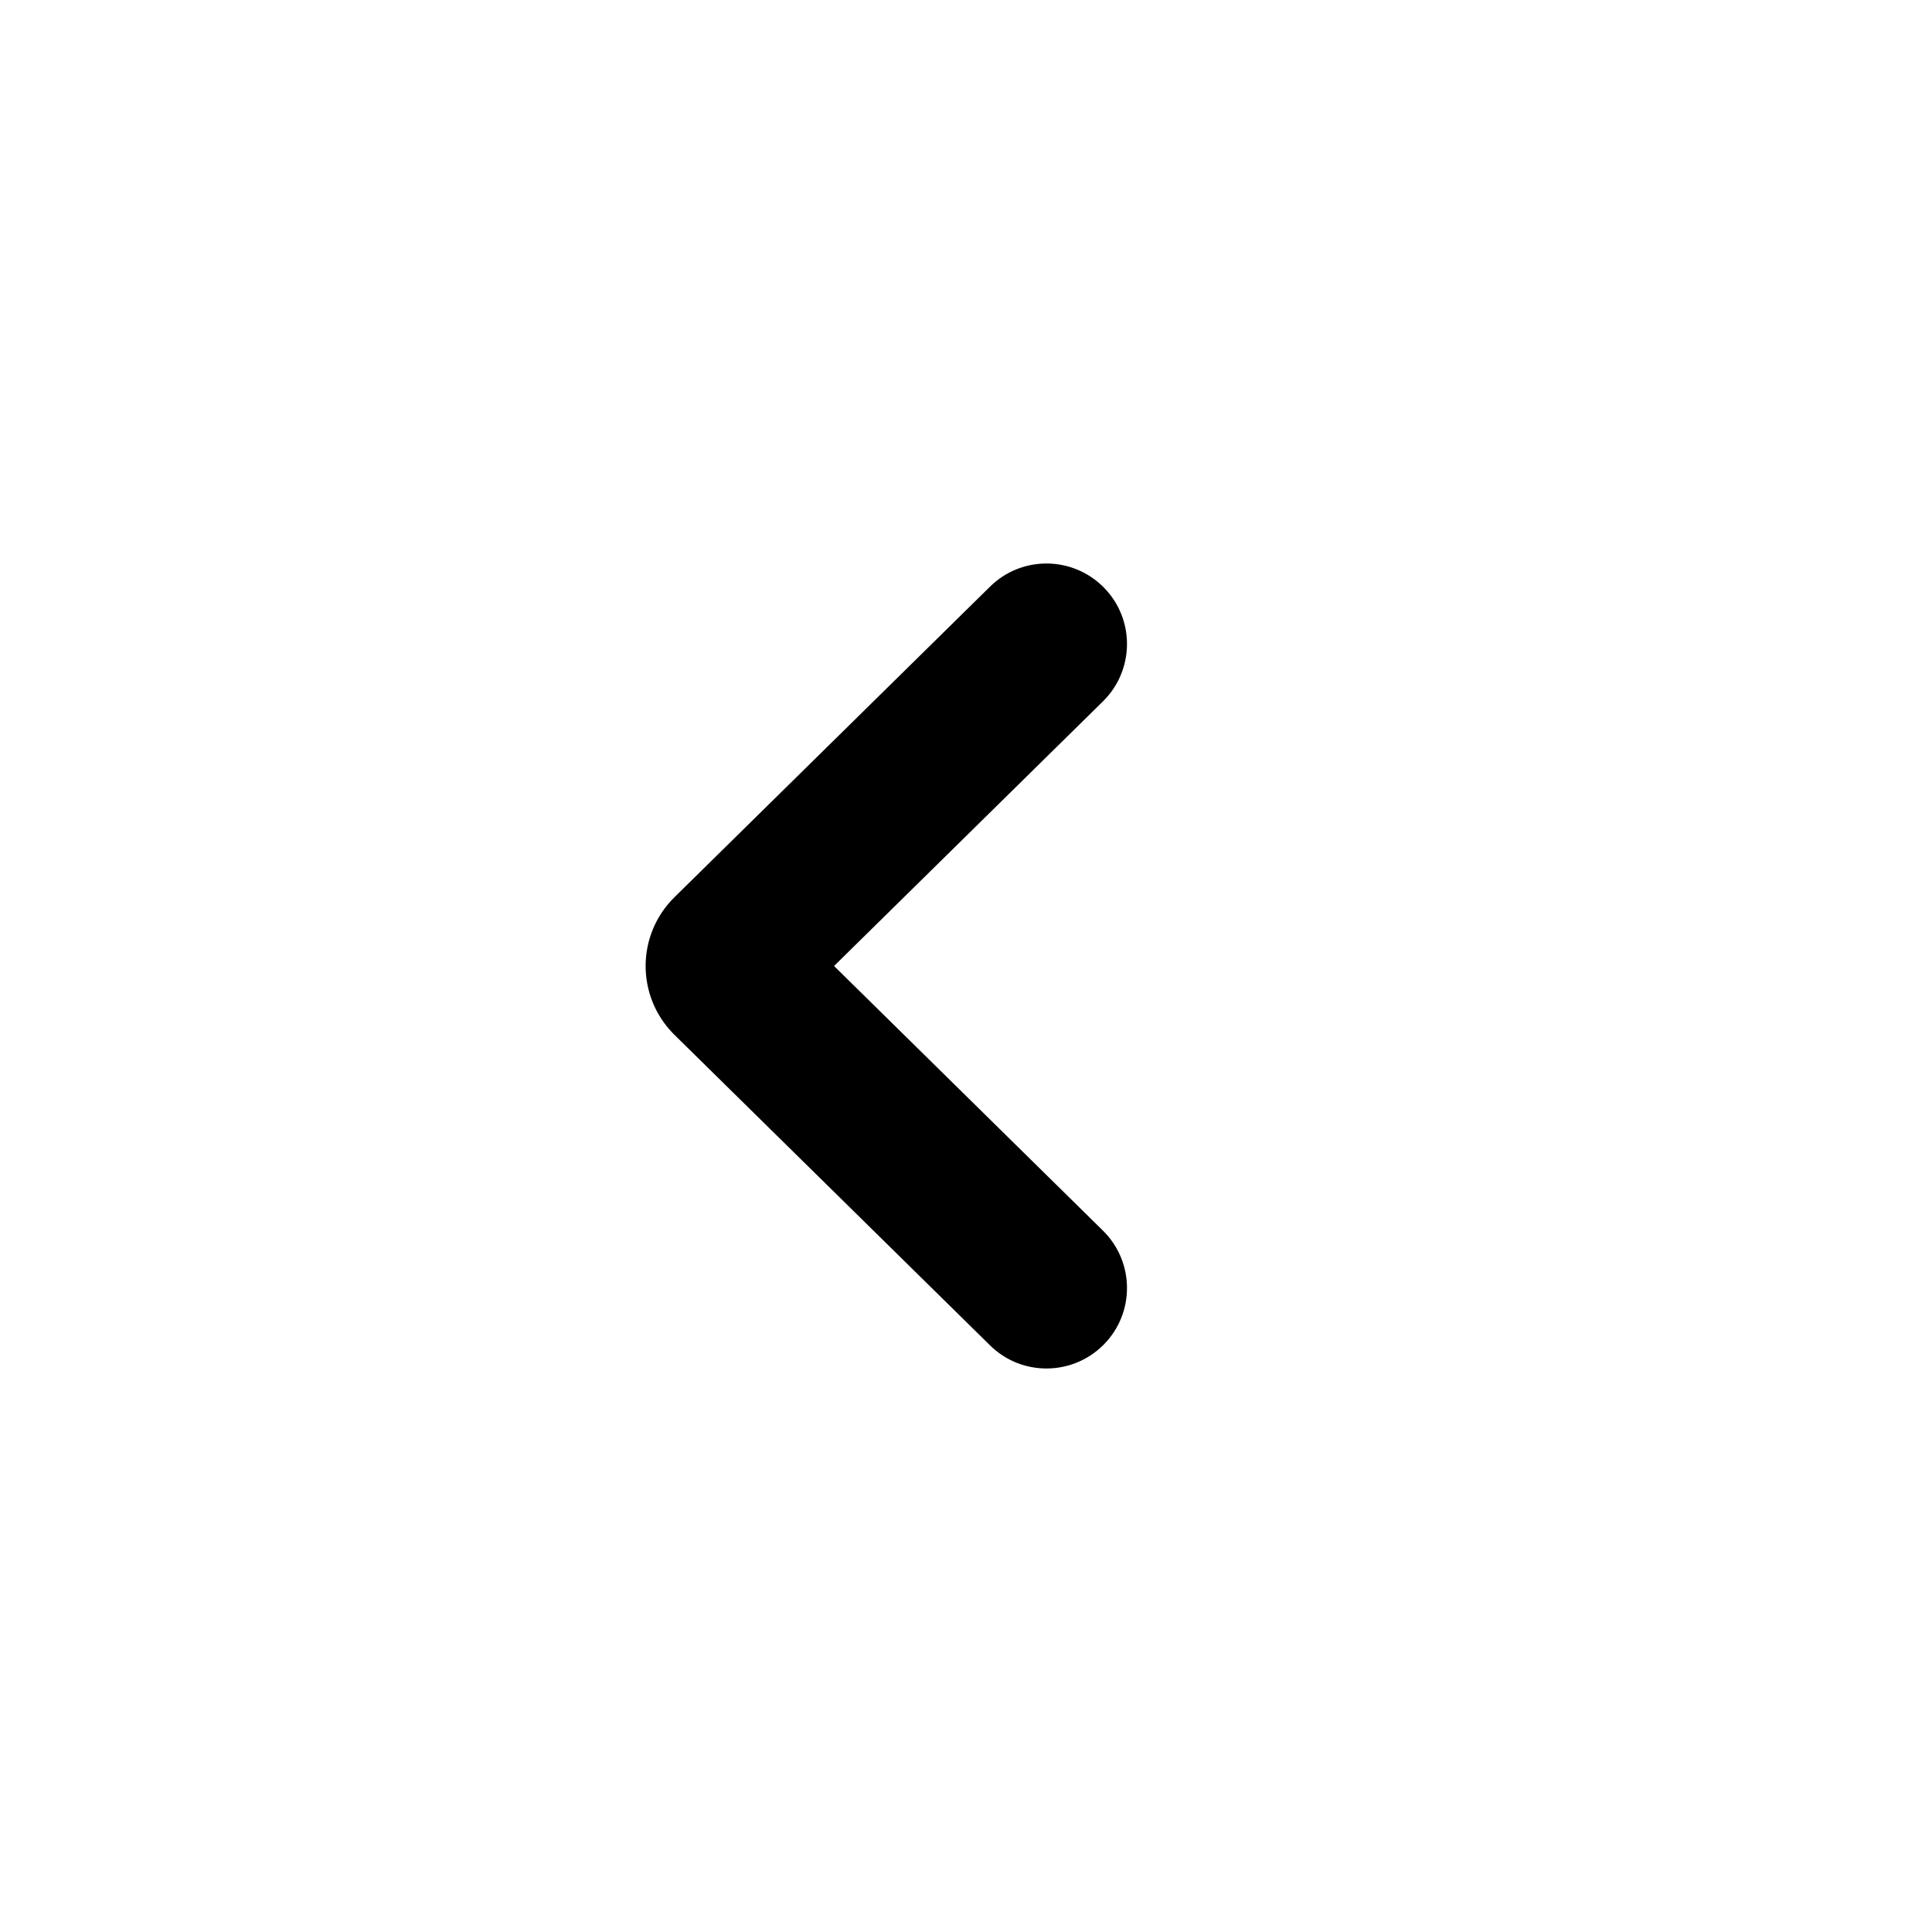
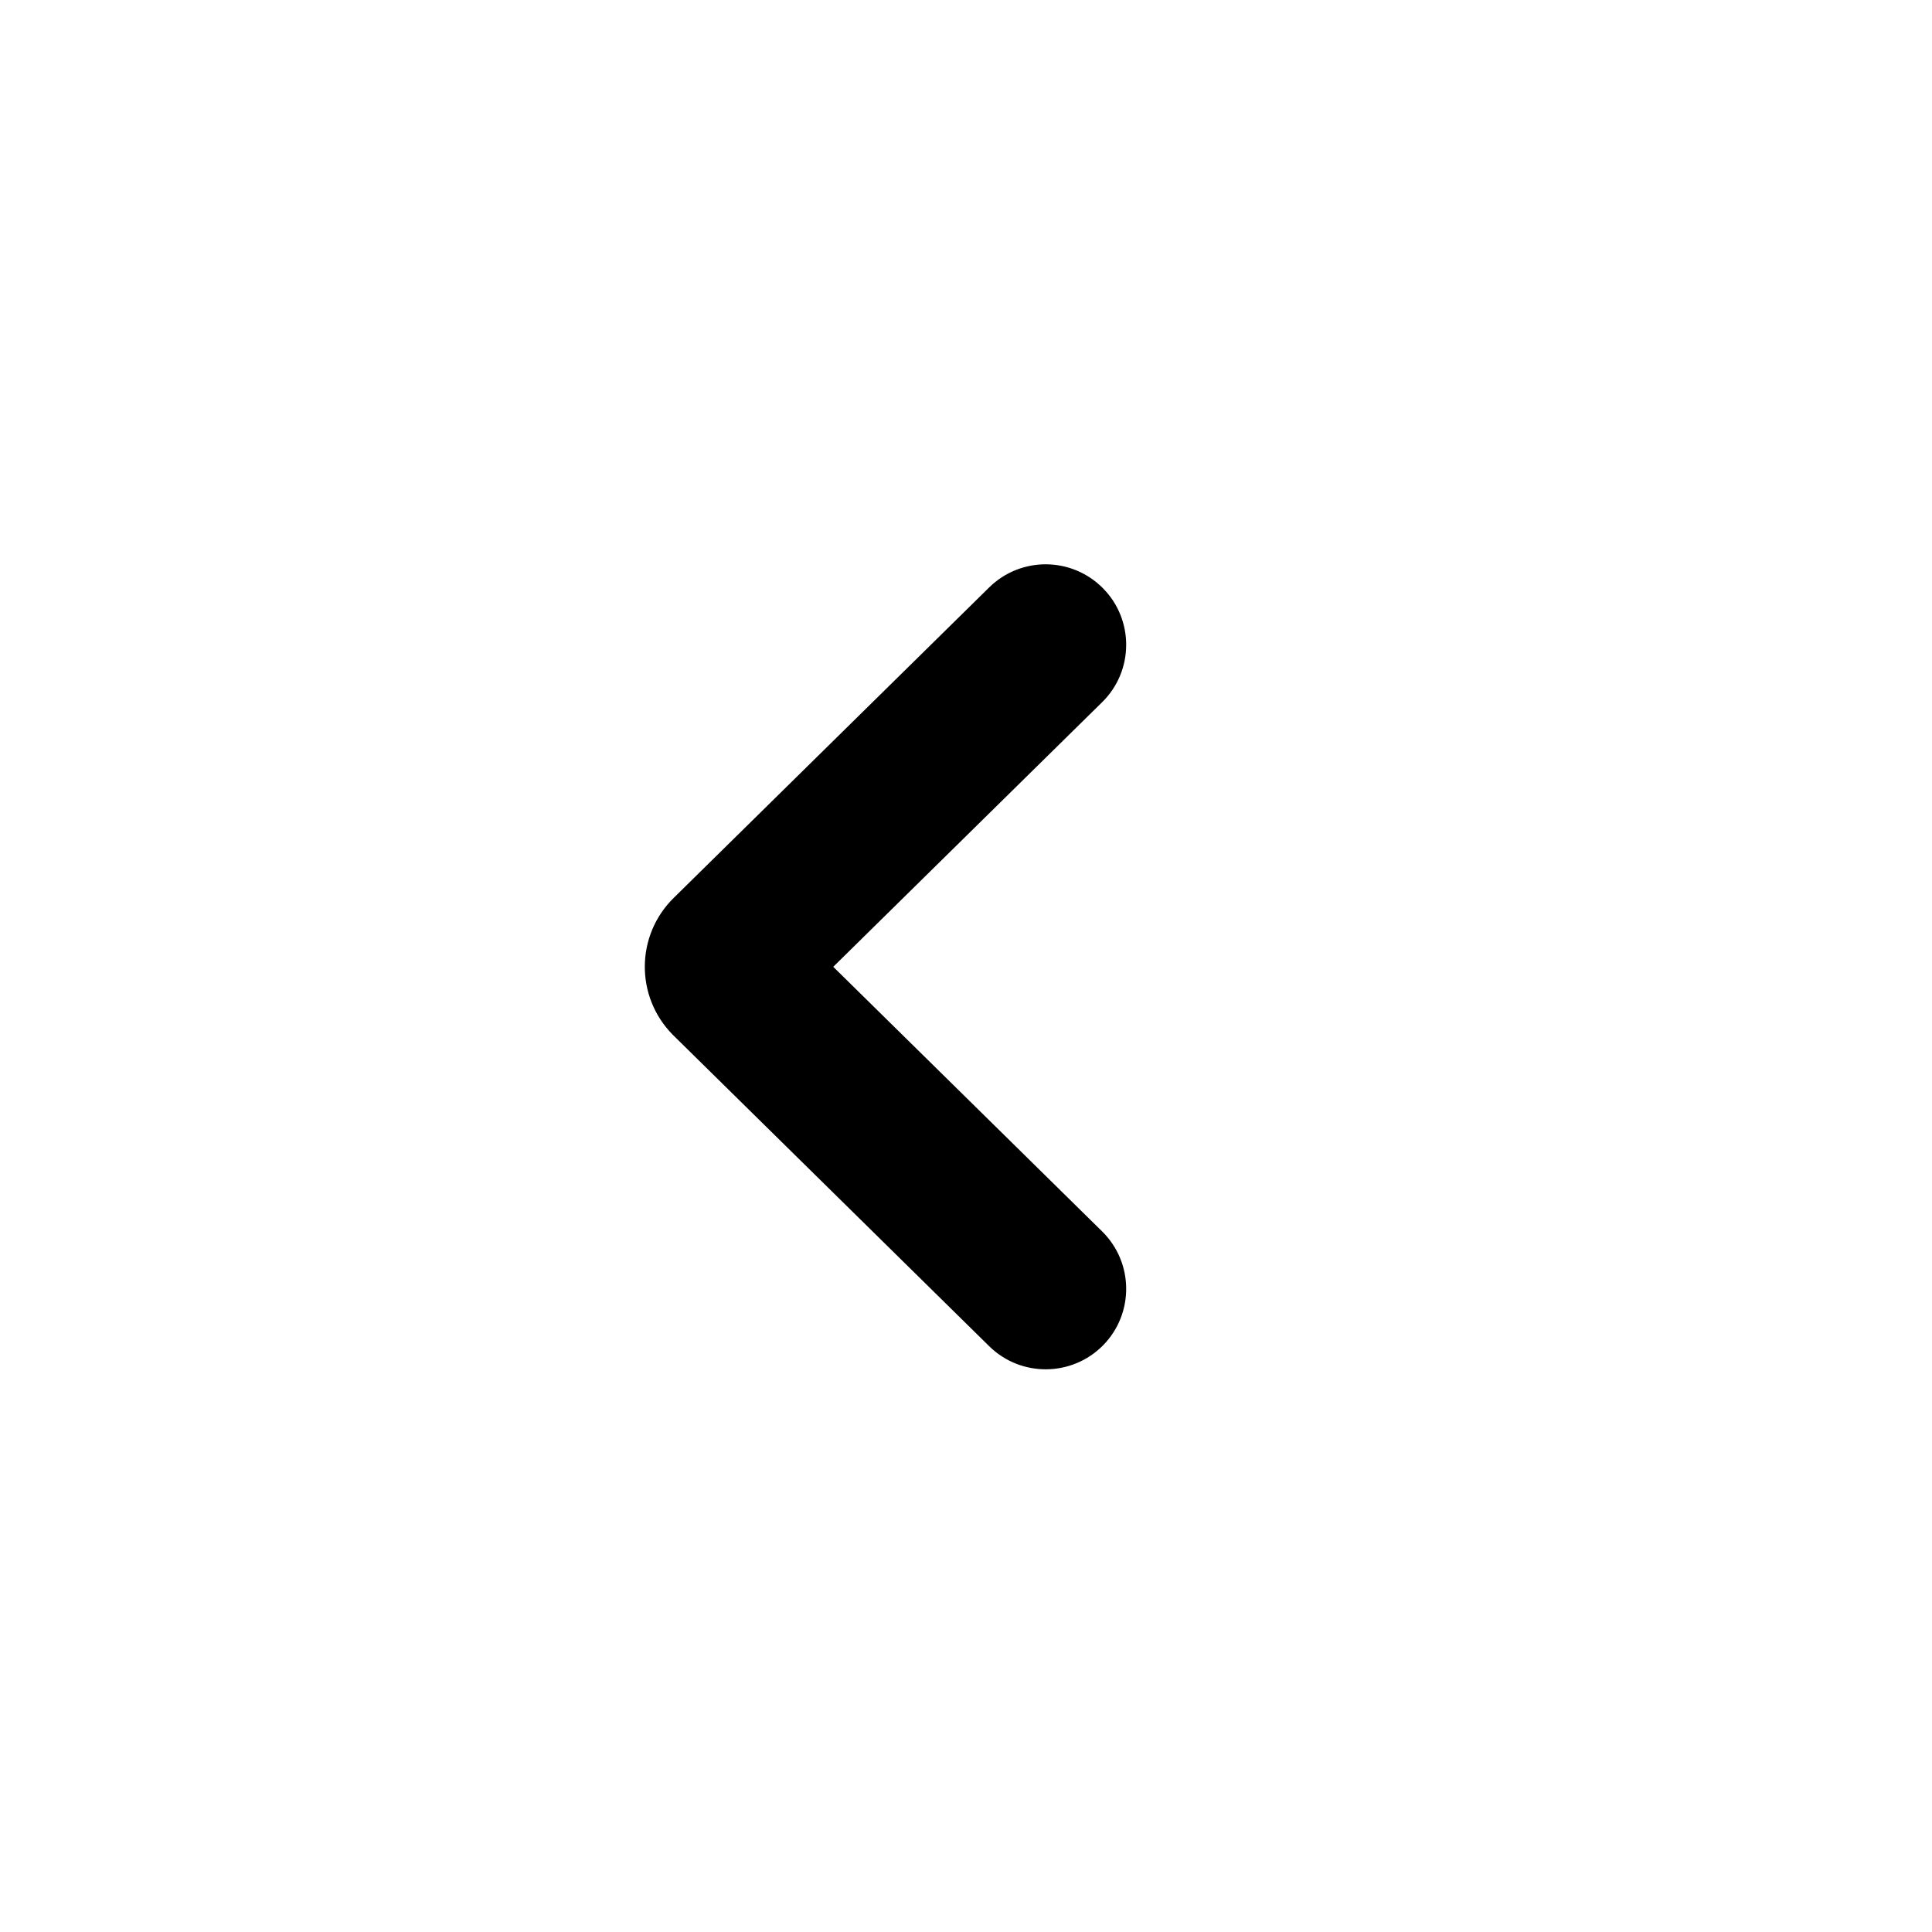
<svg xmlns="http://www.w3.org/2000/svg" viewBox="0 0 24 24">
-   <path transform="translate(11, 12) rotate(90) translate(-11, -12) translate(6, 9)" d="M1.713,0.299 C1.325,-0.095 0.692,-0.1 0.299,0.287 C-0.095,0.675 -0.1,1.308 0.287,1.701 L4.145,5.621 C4.61,6.094 5.369,6.1 5.842,5.635 C5.846,5.63 7.137,4.319 9.713,1.701 C10.1,1.308 10.095,0.675 9.701,0.287 C9.308,-0.1 8.675,-0.095 8.287,0.299 L5,3.639 L1.713,0.299 Z" id="path-1" />
+   <path transform="rotate(90 11 12)" d="M7.723,9.309 C7.336,8.915 6.702,8.91 6.309,9.297 C5.915,9.685 5.91,10.318 6.297,10.712 L10.155,14.632 C10.62,15.104 11.379,15.11 11.852,14.645 C11.856,14.641 13.147,13.329 15.723,10.712 C16.11,10.318 16.105,9.685 15.712,9.297 C15.318,8.91 14.685,8.915 14.297,9.309 L11.01,12.649 L7.723,9.309 Z" />
</svg>
